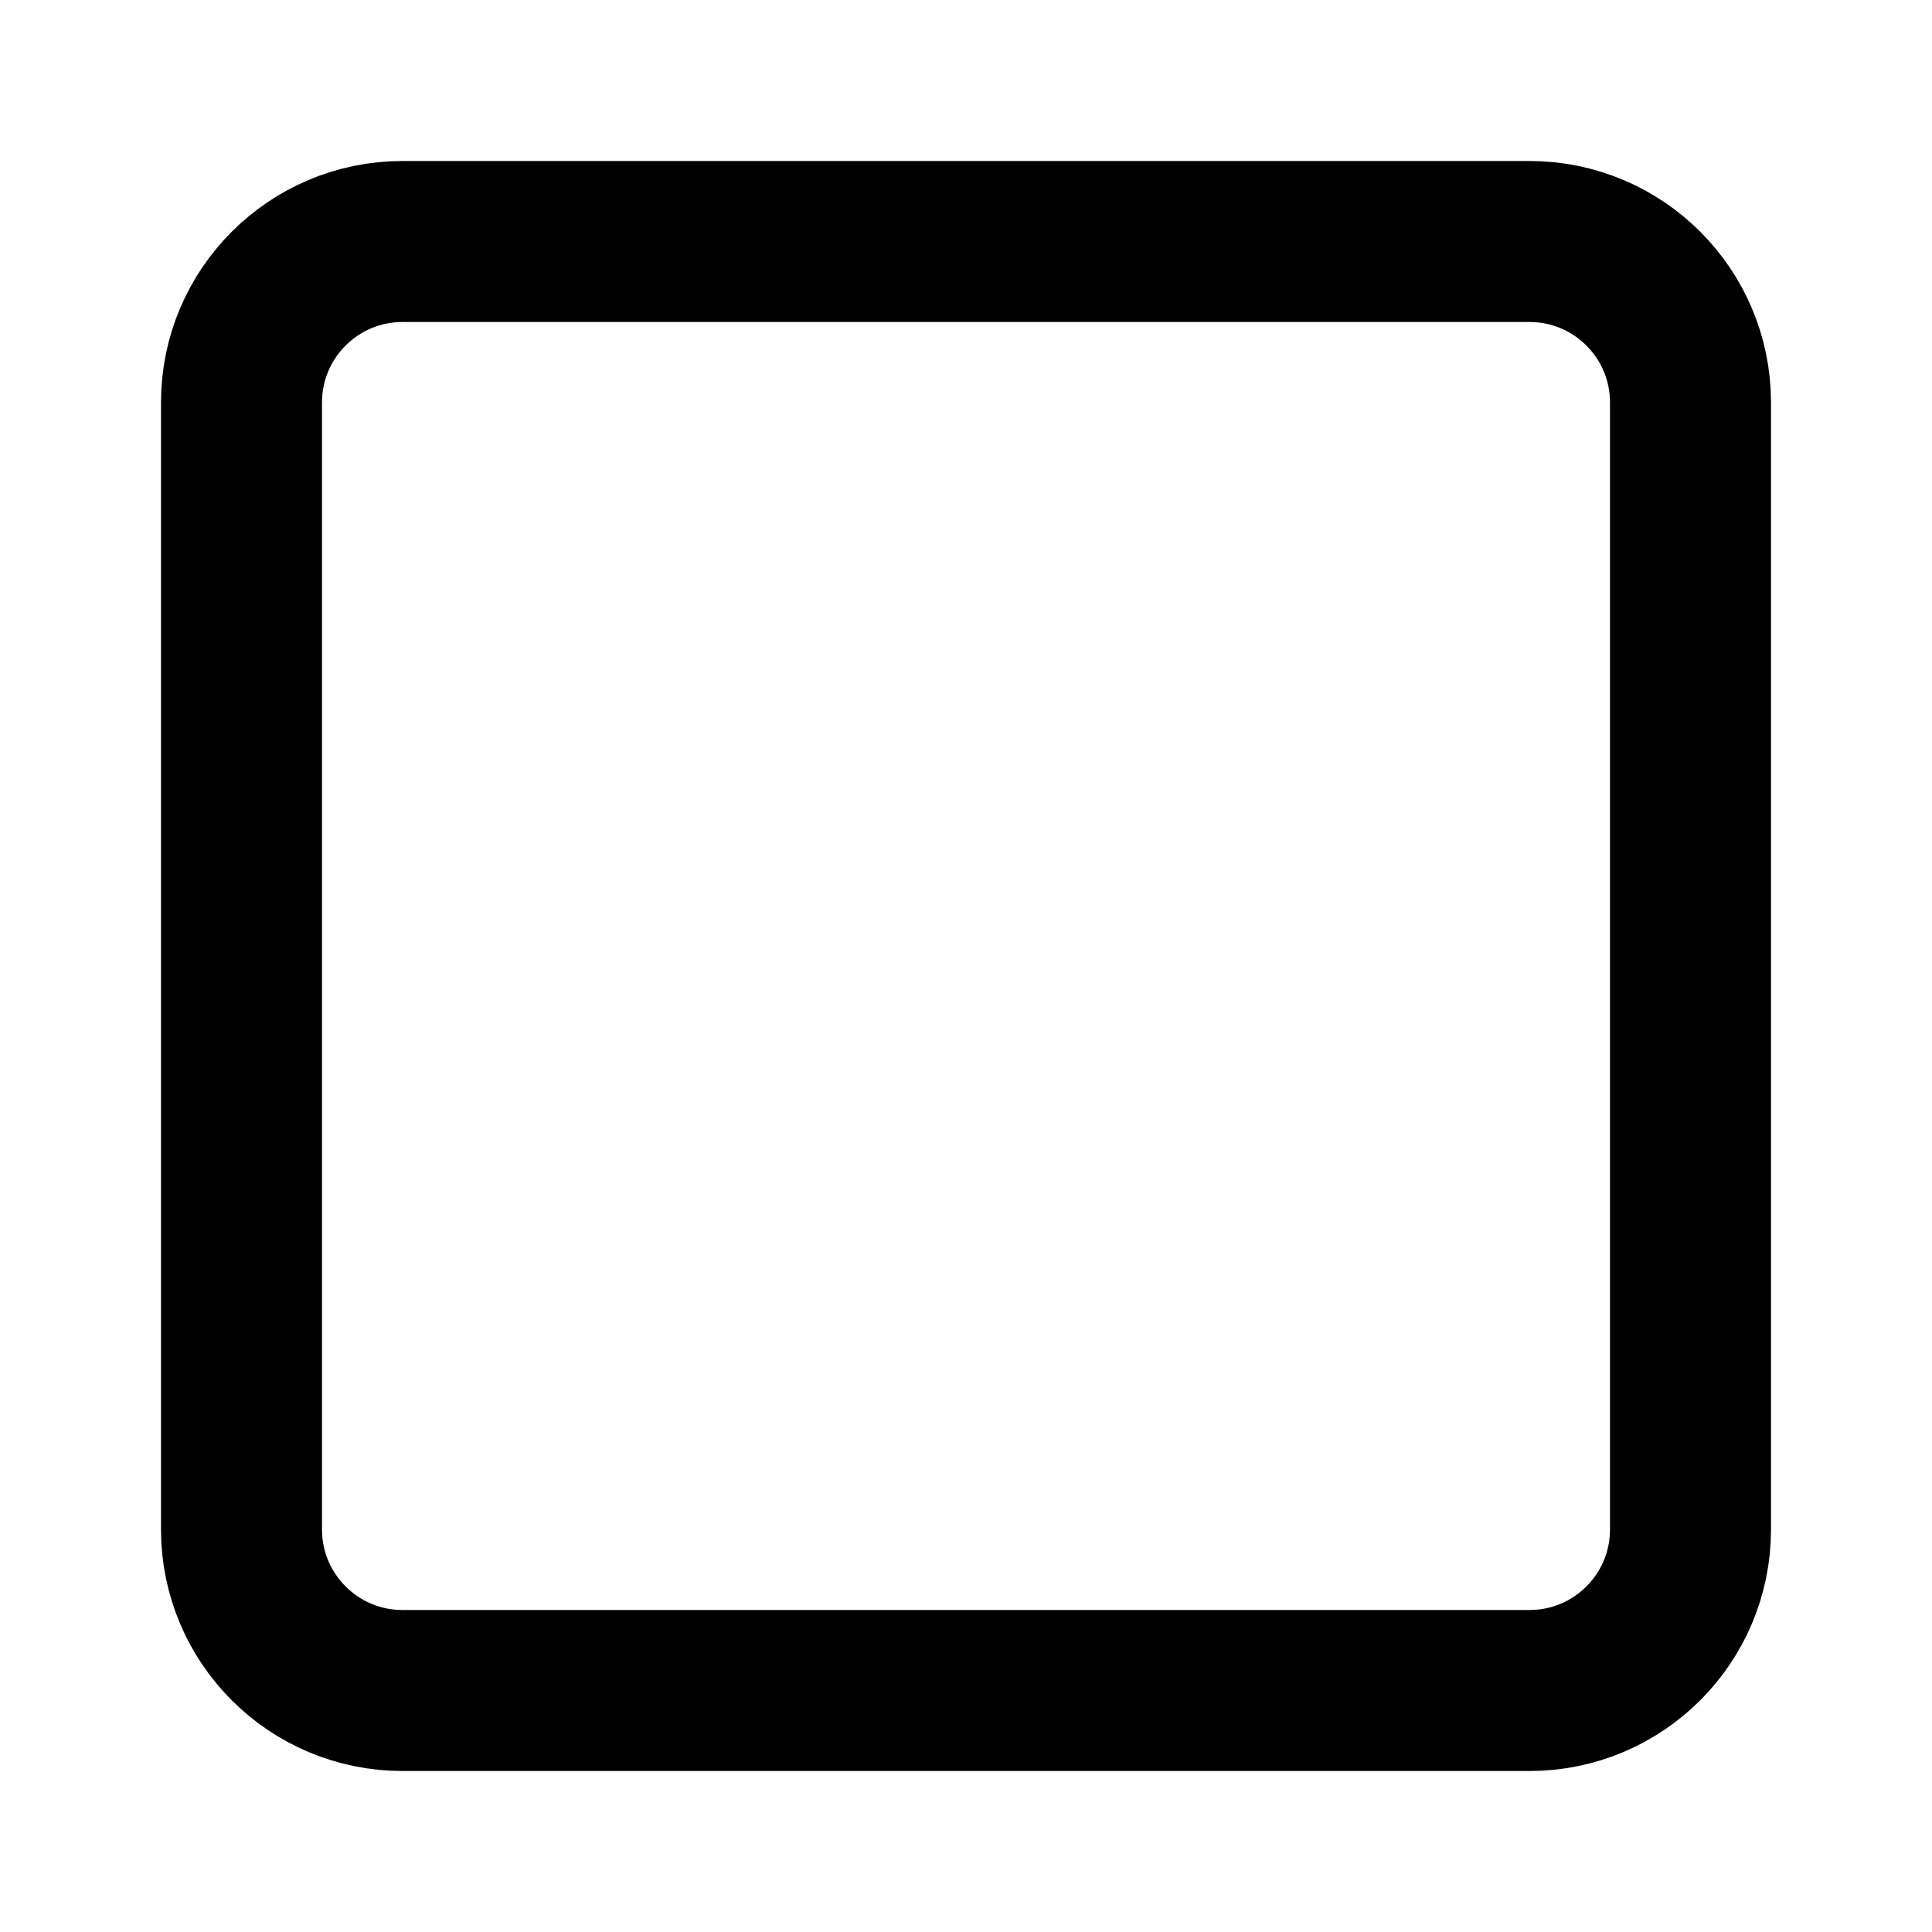
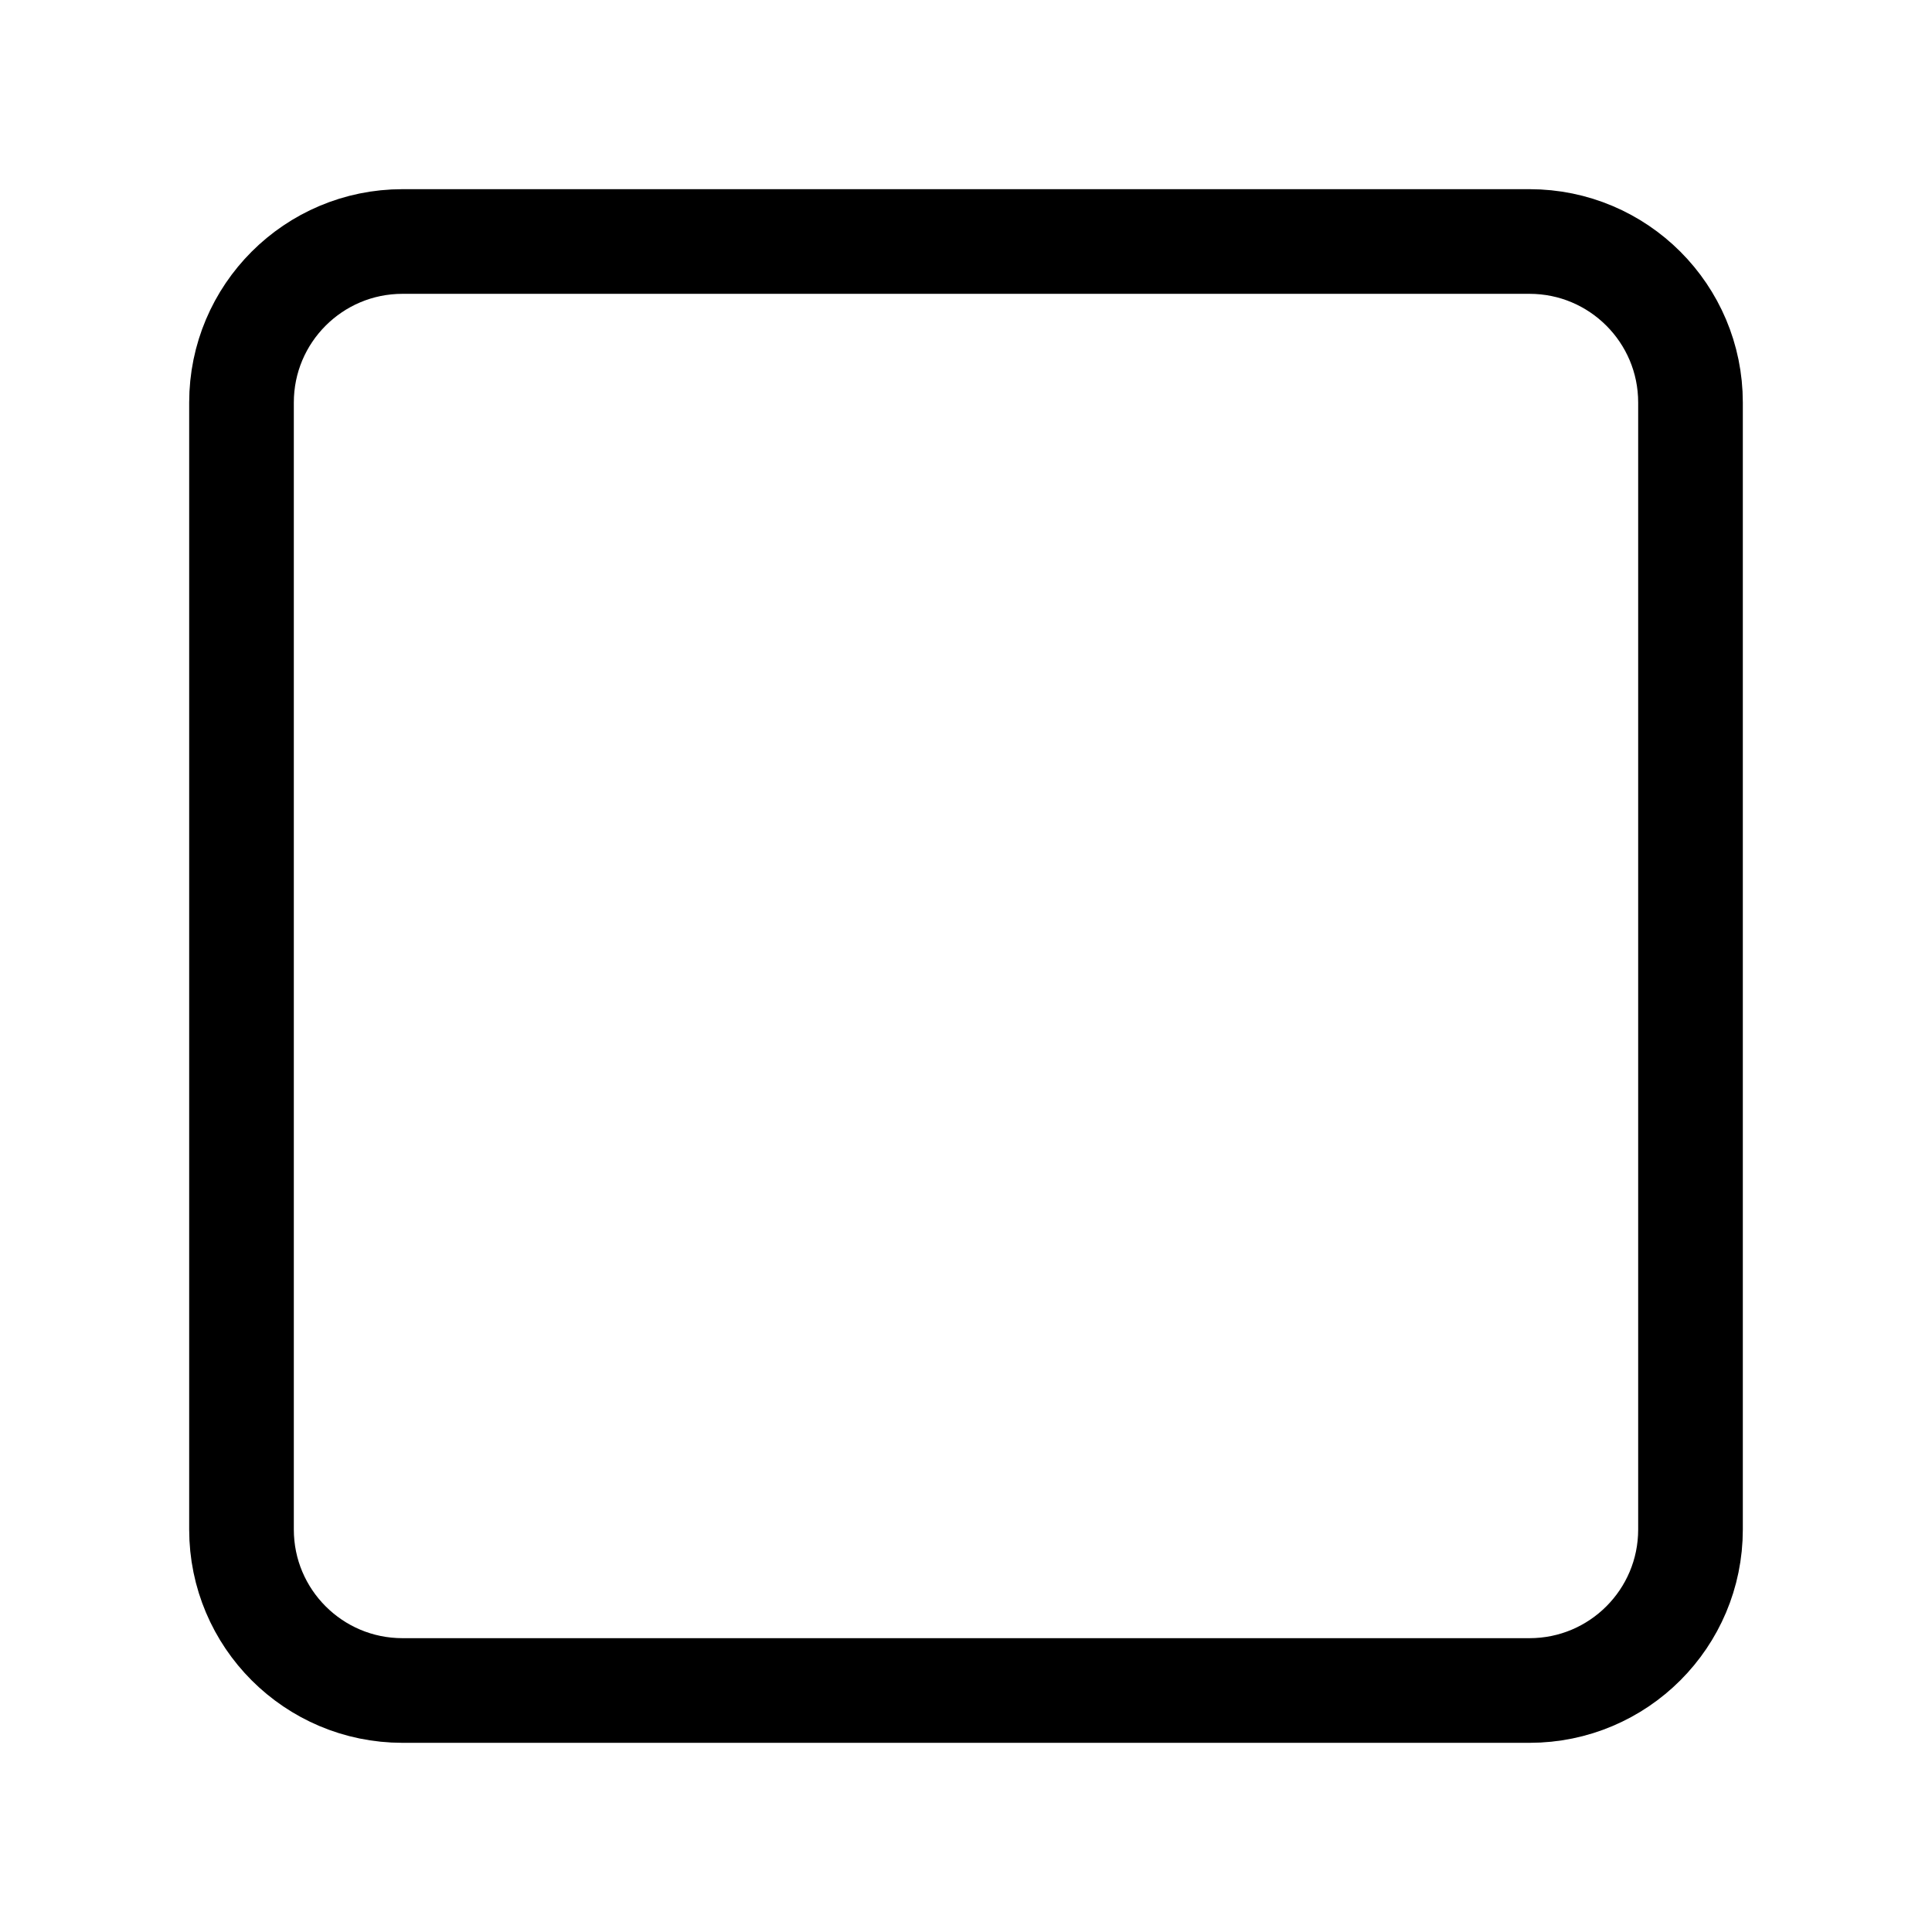
- <svg xmlns="http://www.w3.org/2000/svg" width="24" height="24" viewBox="0 0 24 24" fill="none" stroke="currentColor" stroke-width="2" stroke-linecap="round" stroke-linejoin="round" class="feather feather-square">
+ <svg xmlns="http://www.w3.org/2000/svg" width="24" height="24" viewBox="0 0 24 24" fill="none" stroke="currentColor" stroke-width="1.3" stroke-linecap="round" stroke-linejoin="round" class="feather feather-square">
  <rect x="3" y="3" width="18" height="18" rx="2" ry="2" />
</svg>
